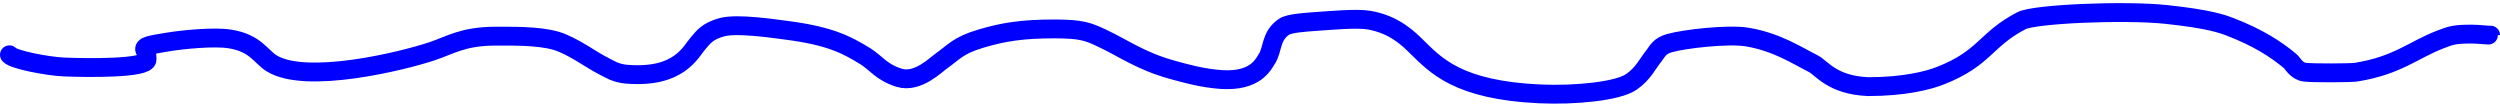
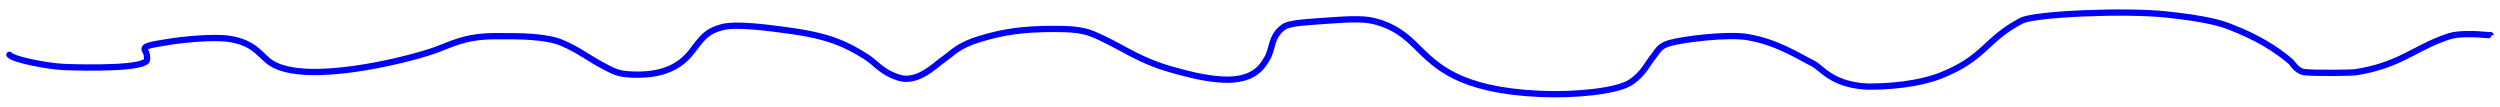
<svg xmlns="http://www.w3.org/2000/svg" width="398" height="17" viewBox="0 0 398 17" fill="none">
-   <path d="M1.5 8.723C2.049 9.488 7.581 10.559 10.186 10.664C13.92 10.815 23.412 10.94 23.412 9.465C23.412 8.999 23.412 8.544 23.115 8.082C22.603 7.283 24.114 7.129 26.702 6.691C28.957 6.309 34.025 5.796 36.572 6.197C40.696 6.845 41.502 9.008 43.25 10.087C48.738 13.473 64.054 9.752 68.847 8.137C71.744 7.161 73.686 5.797 78.75 5.757C83 5.724 87.045 5.778 89.541 6.856C92.242 8.021 93.838 9.366 96.22 10.582C96.997 10.978 98.027 11.678 99.806 11.817C108.207 12.477 109.94 8.226 111.222 6.782C111.96 5.951 112.606 4.955 114.94 4.329C117.354 3.681 123.066 4.543 125.238 4.823C132.08 5.707 134.78 7.11 137.773 8.961C139.456 10.002 140.331 11.52 143.168 12.385C146.074 13.271 148.974 10.324 149.88 9.694C151.812 8.35 152.451 7.26 156.098 6.169C159.662 5.103 162.649 4.604 167.876 4.604C172.183 4.604 173.249 5.043 175.411 6.059C179.016 7.754 181.551 9.699 186.63 11.113C188.676 11.682 191.516 12.47 194.427 12.66C199.867 13.015 201.099 10.276 201.665 9.401C202.7 7.798 202.213 5.776 204.429 4.256C205.223 3.711 207.724 3.539 209.561 3.414C211.564 3.277 215.989 2.864 217.951 3.203C222.02 3.906 224.271 6.204 225.485 7.387C228.553 10.375 232.049 14.354 245.159 14.948C250.655 15.197 257.543 14.545 259.701 13.044C261.664 11.679 262.23 10.203 263.386 8.778C263.866 8.186 264.152 7.336 265.755 6.874C268.06 6.209 275.118 5.381 278.191 5.904C282.928 6.709 286.111 8.856 288.653 10.124C290.029 10.81 291.636 13.545 297.407 13.792C303.178 13.792 306.989 12.807 308.92 12.046C316.074 9.228 315.986 6.331 321.823 3.293C323.905 2.21 338.248 1.594 344.907 2.305C351.566 3.015 353.718 3.773 354.98 4.256C359.386 5.943 362.319 7.806 364.653 9.776C364.977 10.05 365.596 11.316 366.89 11.488C368.153 11.655 374.277 11.62 375.094 11.488C381.693 10.421 384.095 7.997 388.472 6.297C390.269 5.6 390.796 5.428 393.572 5.428C394.408 5.428 396.5 5.646 396.5 5.592" stroke="#0000FF" stroke-width="3" stroke-linecap="round" />
+   <path d="M1.5 8.723C2.049 9.488 7.581 10.559 10.186 10.664C13.92 10.815 23.412 10.94 23.412 9.465C23.412 8.999 23.412 8.544 23.115 8.082C22.603 7.283 24.114 7.129 26.702 6.691C28.957 6.309 34.025 5.796 36.572 6.197C40.696 6.845 41.502 9.008 43.25 10.087C48.738 13.473 64.054 9.752 68.847 8.137C71.744 7.161 73.686 5.797 78.75 5.757C83 5.724 87.045 5.778 89.541 6.856C92.242 8.021 93.838 9.366 96.22 10.582C96.997 10.978 98.027 11.678 99.806 11.817C108.207 12.477 109.94 8.226 111.222 6.782C111.96 5.951 112.606 4.955 114.94 4.329C117.354 3.681 123.066 4.543 125.238 4.823C132.08 5.707 134.78 7.11 137.773 8.961C139.456 10.002 140.331 11.52 143.168 12.385C146.074 13.271 148.974 10.324 149.88 9.694C151.812 8.35 152.451 7.26 156.098 6.169C159.662 5.103 162.649 4.604 167.876 4.604C172.183 4.604 173.249 5.043 175.411 6.059C179.016 7.754 181.551 9.699 186.63 11.113C188.676 11.682 191.516 12.47 194.427 12.66C199.867 13.015 201.099 10.276 201.665 9.401C202.7 7.798 202.213 5.776 204.429 4.256C205.223 3.711 207.724 3.539 209.561 3.414C211.564 3.277 215.989 2.864 217.951 3.203C222.02 3.906 224.271 6.204 225.485 7.387C228.553 10.375 232.049 14.354 245.159 14.948C250.655 15.197 257.543 14.545 259.701 13.044C261.664 11.679 262.23 10.203 263.386 8.778C263.866 8.186 264.152 7.336 265.755 6.874C268.06 6.209 275.118 5.381 278.191 5.904C282.928 6.709 286.111 8.856 288.653 10.124C290.029 10.81 291.636 13.545 297.407 13.792C303.178 13.792 306.989 12.807 308.92 12.046C316.074 9.228 315.986 6.331 321.823 3.293C323.905 2.21 338.248 1.594 344.907 2.305C351.566 3.015 353.718 3.773 354.98 4.256C359.386 5.943 362.319 7.806 364.653 9.776C364.977 10.05 365.596 11.316 366.89 11.488C368.153 11.655 374.277 11.62 375.094 11.488C381.693 10.421 384.095 7.997 388.472 6.297C390.269 5.6 390.796 5.428 393.572 5.428C394.408 5.428 396.5 5.646 396.5 5.592" stroke="#0000FF" stroke-width="1" stroke-linecap="round" />
</svg>
